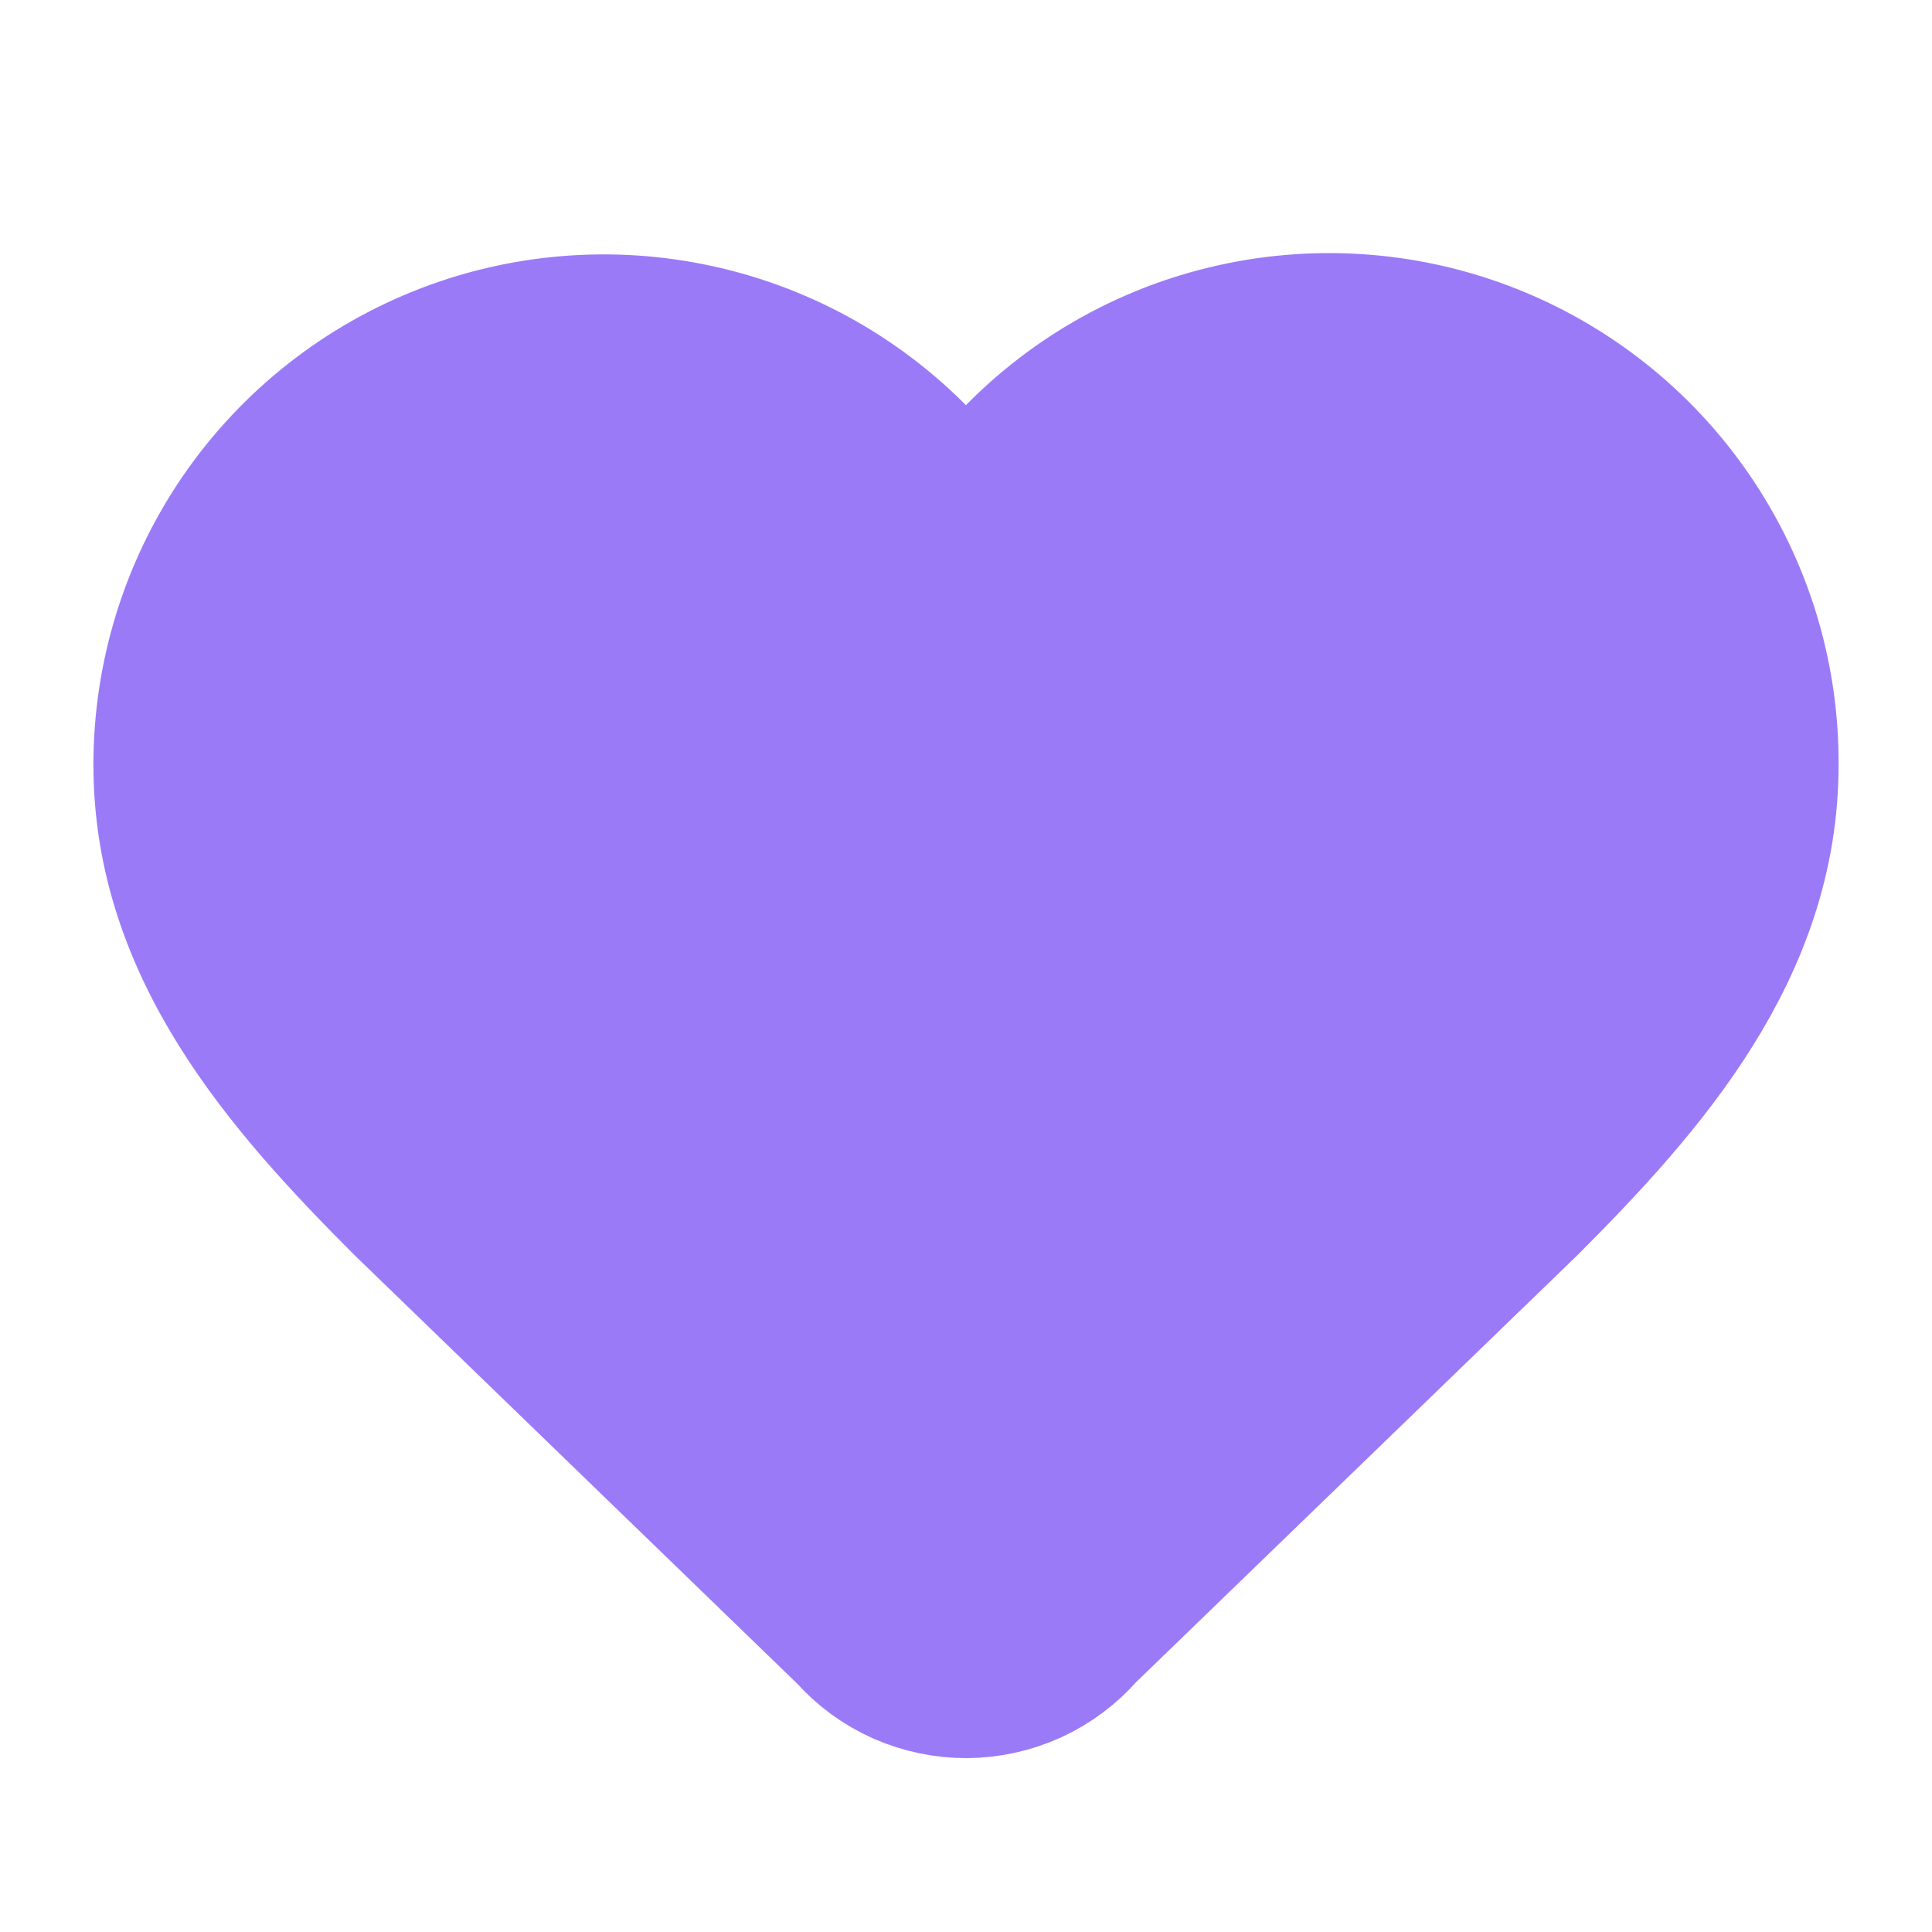
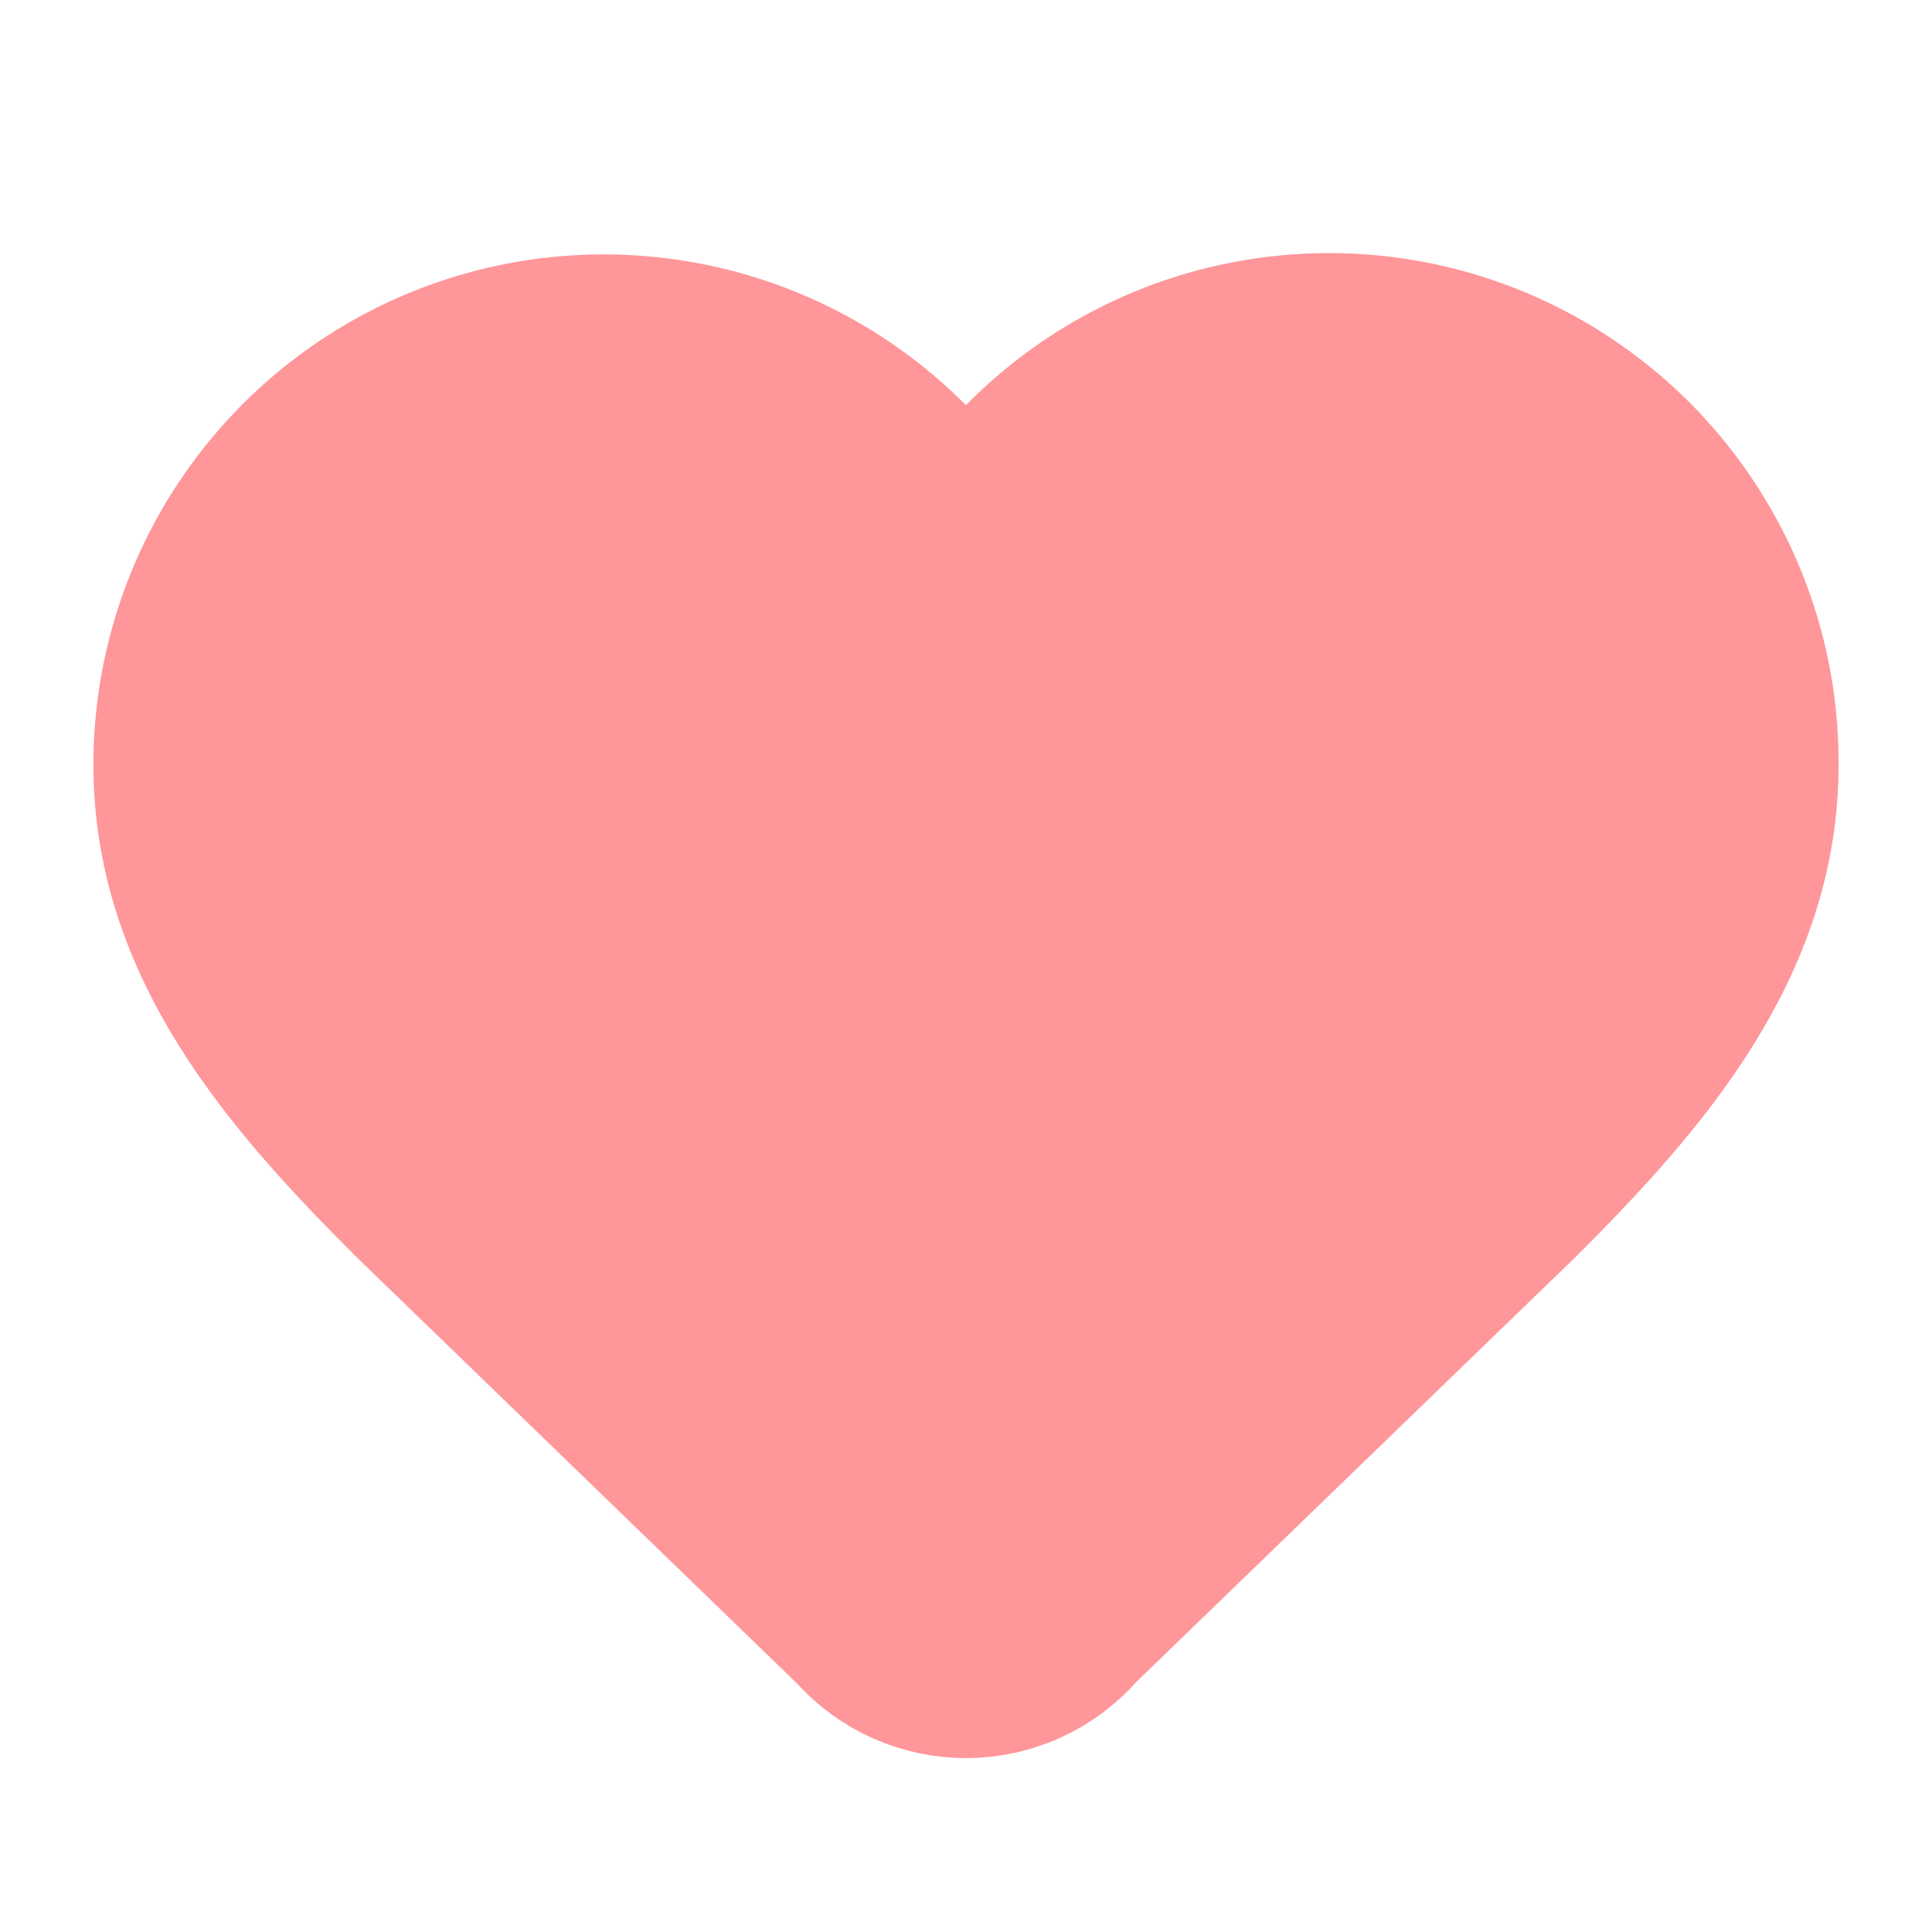
<svg xmlns="http://www.w3.org/2000/svg" width="20" height="20" viewBox="0 0 20 20" fill="none">
-   <path d="M1.667 7.917C1.667 6.989 1.948 6.084 2.473 5.32C2.999 4.556 3.744 3.969 4.61 3.637C5.475 3.305 6.422 3.244 7.323 3.461C8.225 3.678 9.039 4.164 9.659 4.853C9.703 4.9 9.755 4.937 9.814 4.963C9.873 4.988 9.936 5.001 10 5.001C10.064 5.001 10.127 4.988 10.186 4.963C10.244 4.937 10.297 4.9 10.341 4.853C10.959 4.159 11.773 3.669 12.676 3.45C13.579 3.23 14.528 3.29 15.396 3.623C16.263 3.956 17.009 4.545 17.534 5.312C18.059 6.079 18.338 6.987 18.333 7.917C18.333 9.825 17.083 11.25 15.833 12.5L11.257 16.927C11.101 17.106 10.91 17.249 10.695 17.348C10.48 17.446 10.246 17.498 10.01 17.5C9.774 17.501 9.54 17.452 9.323 17.357C9.107 17.261 8.914 17.12 8.757 16.943L4.167 12.5C2.917 11.25 1.667 9.833 1.667 7.917Z" fill="#9B7AF7" stroke="#9B7AF7" stroke-width="1.4" stroke-linecap="round" stroke-linejoin="round" />
+   <path d="M1.667 7.917C1.667 6.989 1.948 6.084 2.474 5.32C2.999 4.556 3.744 3.969 4.61 3.637C5.476 3.305 6.422 3.244 7.323 3.461C8.225 3.678 9.039 4.164 9.659 4.853C9.703 4.9 9.756 4.937 9.814 4.963C9.873 4.988 9.936 5.001 10 5.001C10.064 5.001 10.127 4.988 10.186 4.963C10.245 4.937 10.297 4.9 10.341 4.853C10.959 4.159 11.773 3.669 12.676 3.45C13.579 3.23 14.528 3.29 15.396 3.623C16.264 3.956 17.01 4.545 17.534 5.312C18.059 6.079 18.338 6.987 18.333 7.917C18.333 9.825 17.083 11.25 15.833 12.5L11.257 16.927C11.101 17.106 10.91 17.249 10.695 17.348C10.48 17.446 10.247 17.498 10.01 17.5C9.774 17.501 9.54 17.452 9.324 17.357C9.108 17.261 8.914 17.12 8.757 16.943L4.167 12.5C2.917 11.25 1.667 9.833 1.667 7.917Z" fill="#FF969A" stroke="#FF969A" stroke-width="1.4" stroke-linecap="round" stroke-linejoin="round" />
</svg>
